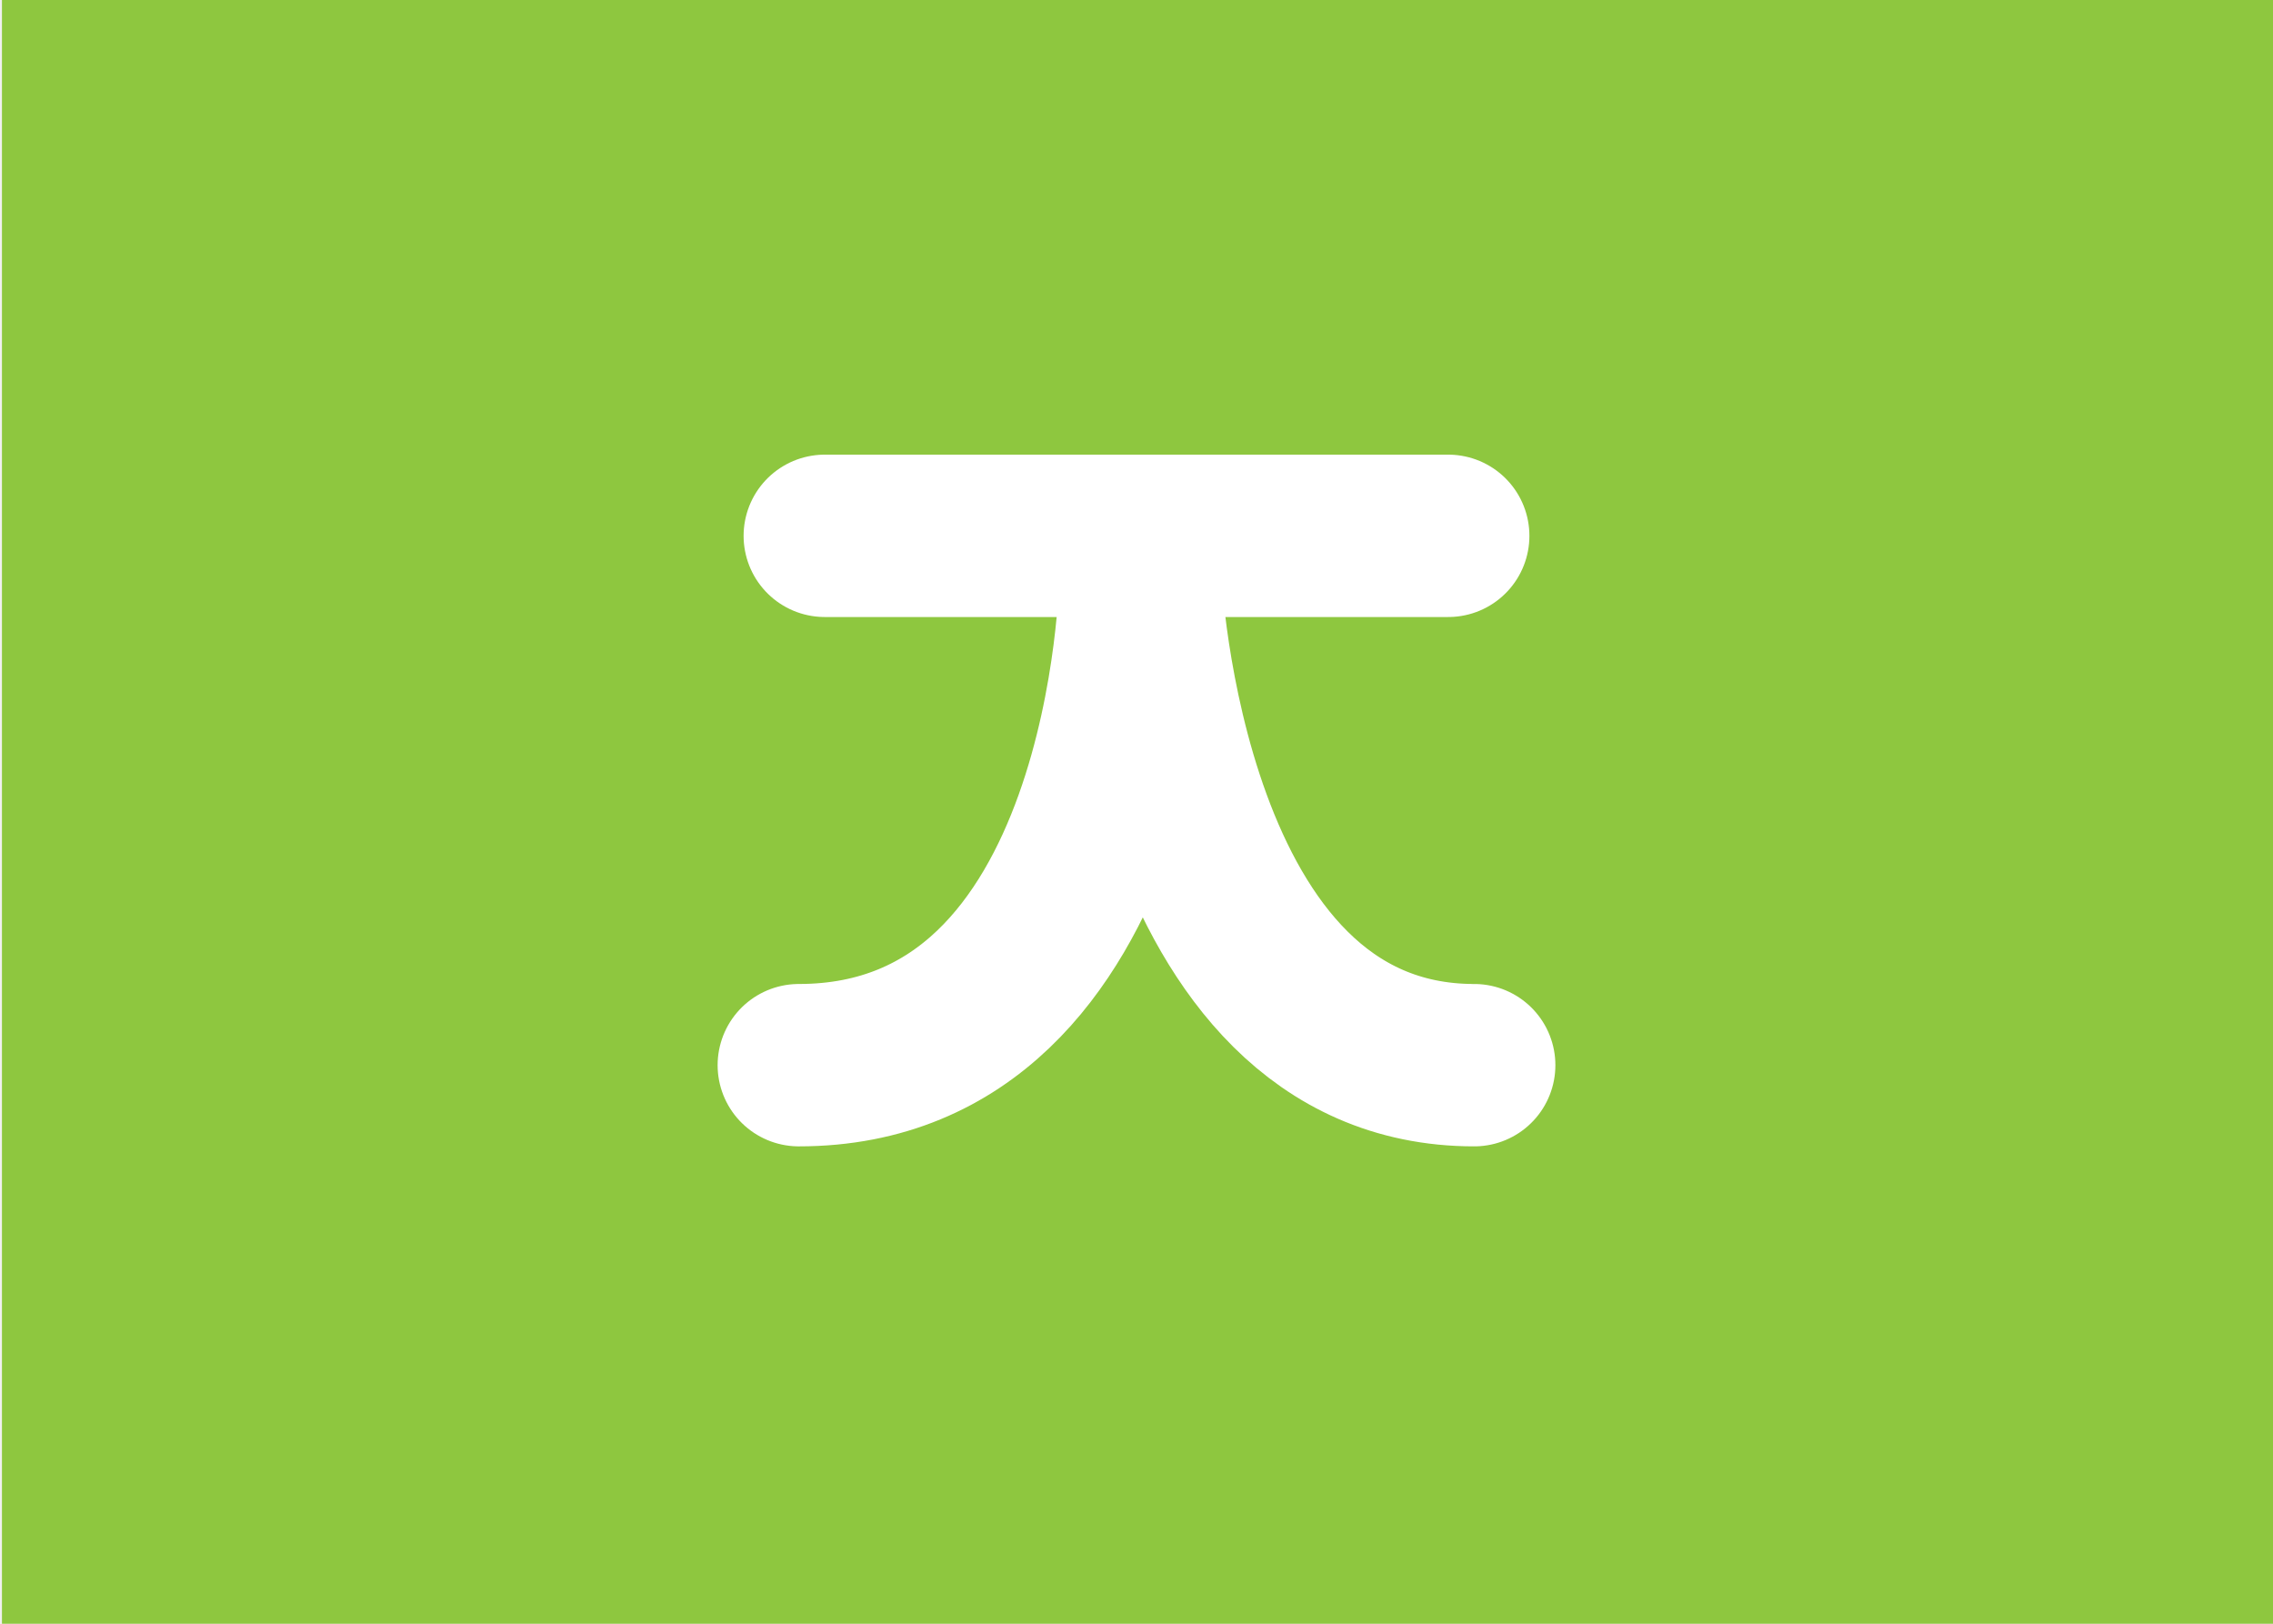
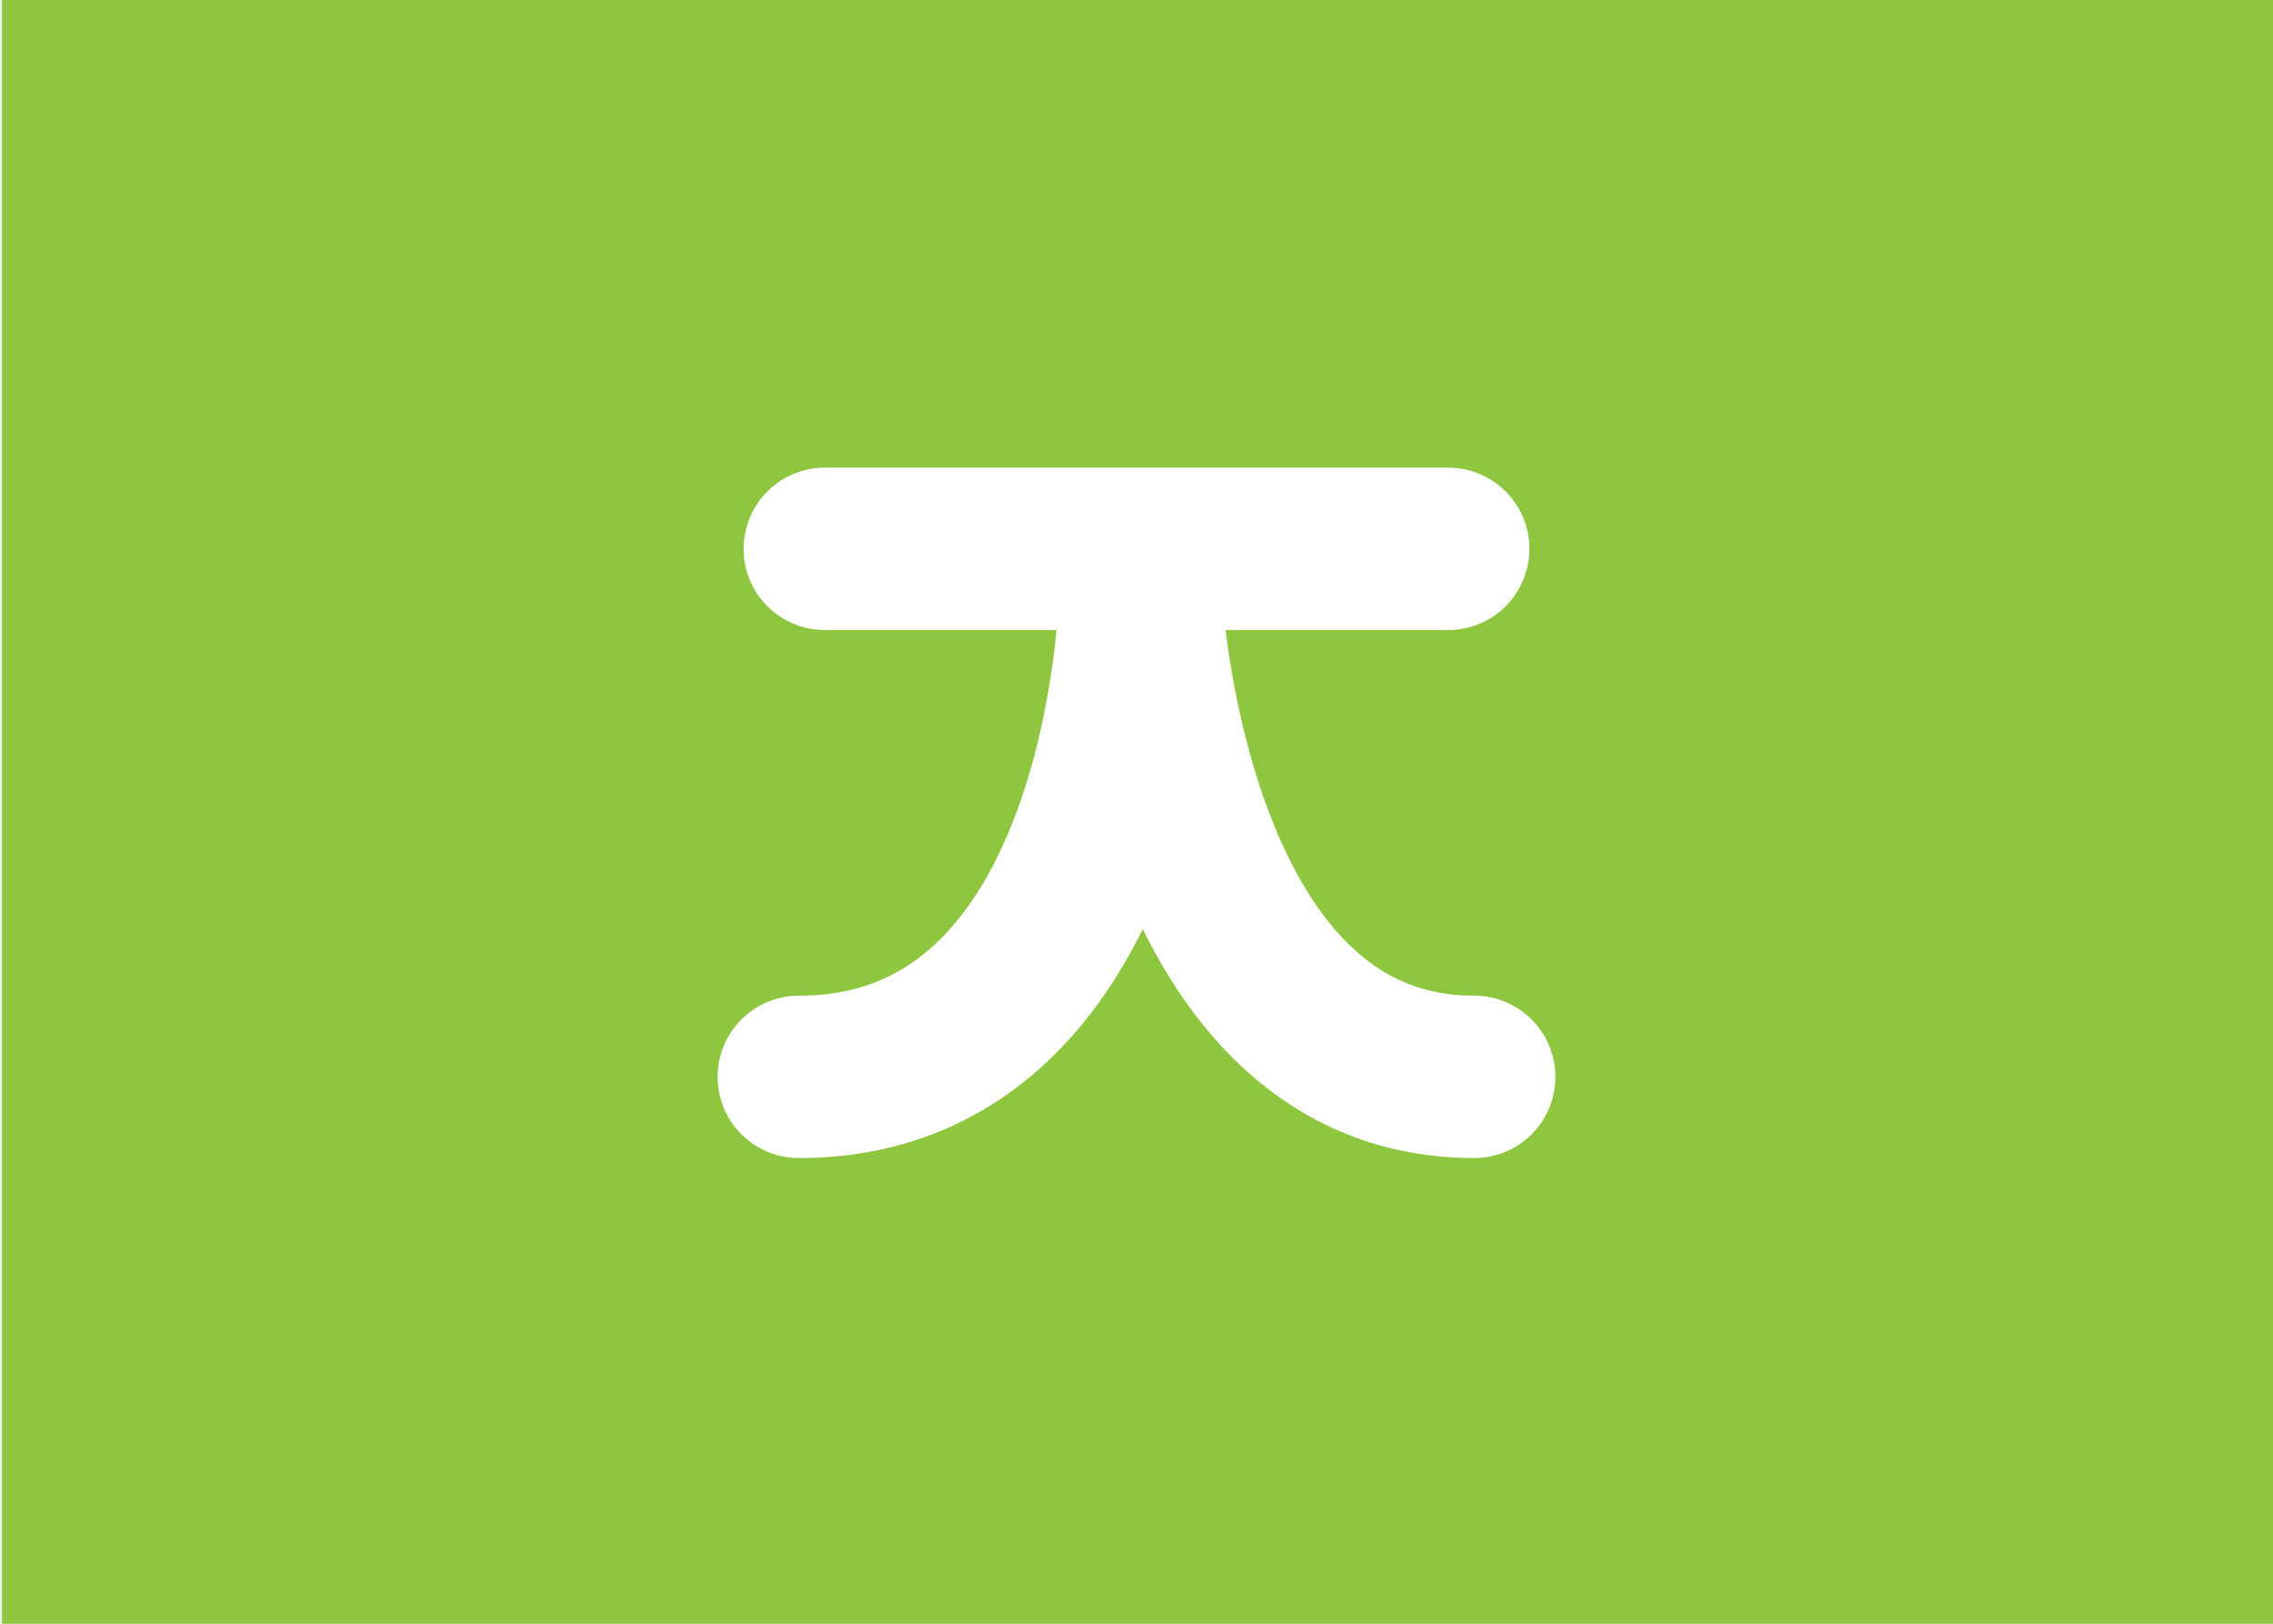
<svg xmlns="http://www.w3.org/2000/svg" version="1.1" x="0px" y="0px" viewBox="0 0 350 250" enable-background="new 0 0 350 250" xml:space="preserve">
  <g id="Layer_1">
    <rect x="0.3" fill="#8EC73F" width="350" height="250" />
  </g>
  <g id="Layer_4">
-     <line fill="none" stroke="#FFFFFF" stroke-width="25" stroke-linecap="round" stroke-linejoin="round" stroke-miterlimit="10" x1="127" y1="82.5" x2="223" y2="82.5" />
-     <path fill="none" stroke="#FFFFFF" stroke-width="25" stroke-linecap="round" stroke-linejoin="round" stroke-miterlimit="10" d="   M123,164c51.5,0,52.6-74.8,52.6-74.8S179,164,227,164" />
+     <g>
+       <line fill="none" stroke="#FFFFFF" stroke-width="25" stroke-linecap="round" stroke-linejoin="round" stroke-miterlimit="10" x1="127" y1="84.5" x2="223" y2="84.5" />
+       <path fill="none" stroke="#FFFFFF" stroke-width="25" stroke-linecap="round" stroke-linejoin="round" stroke-miterlimit="10" d="    M123,165.8c51.5,0,52.6-74.8,52.6-74.8s3.4,74.8,51.4,74.8" />
+     </g>
  </g>
</svg>
